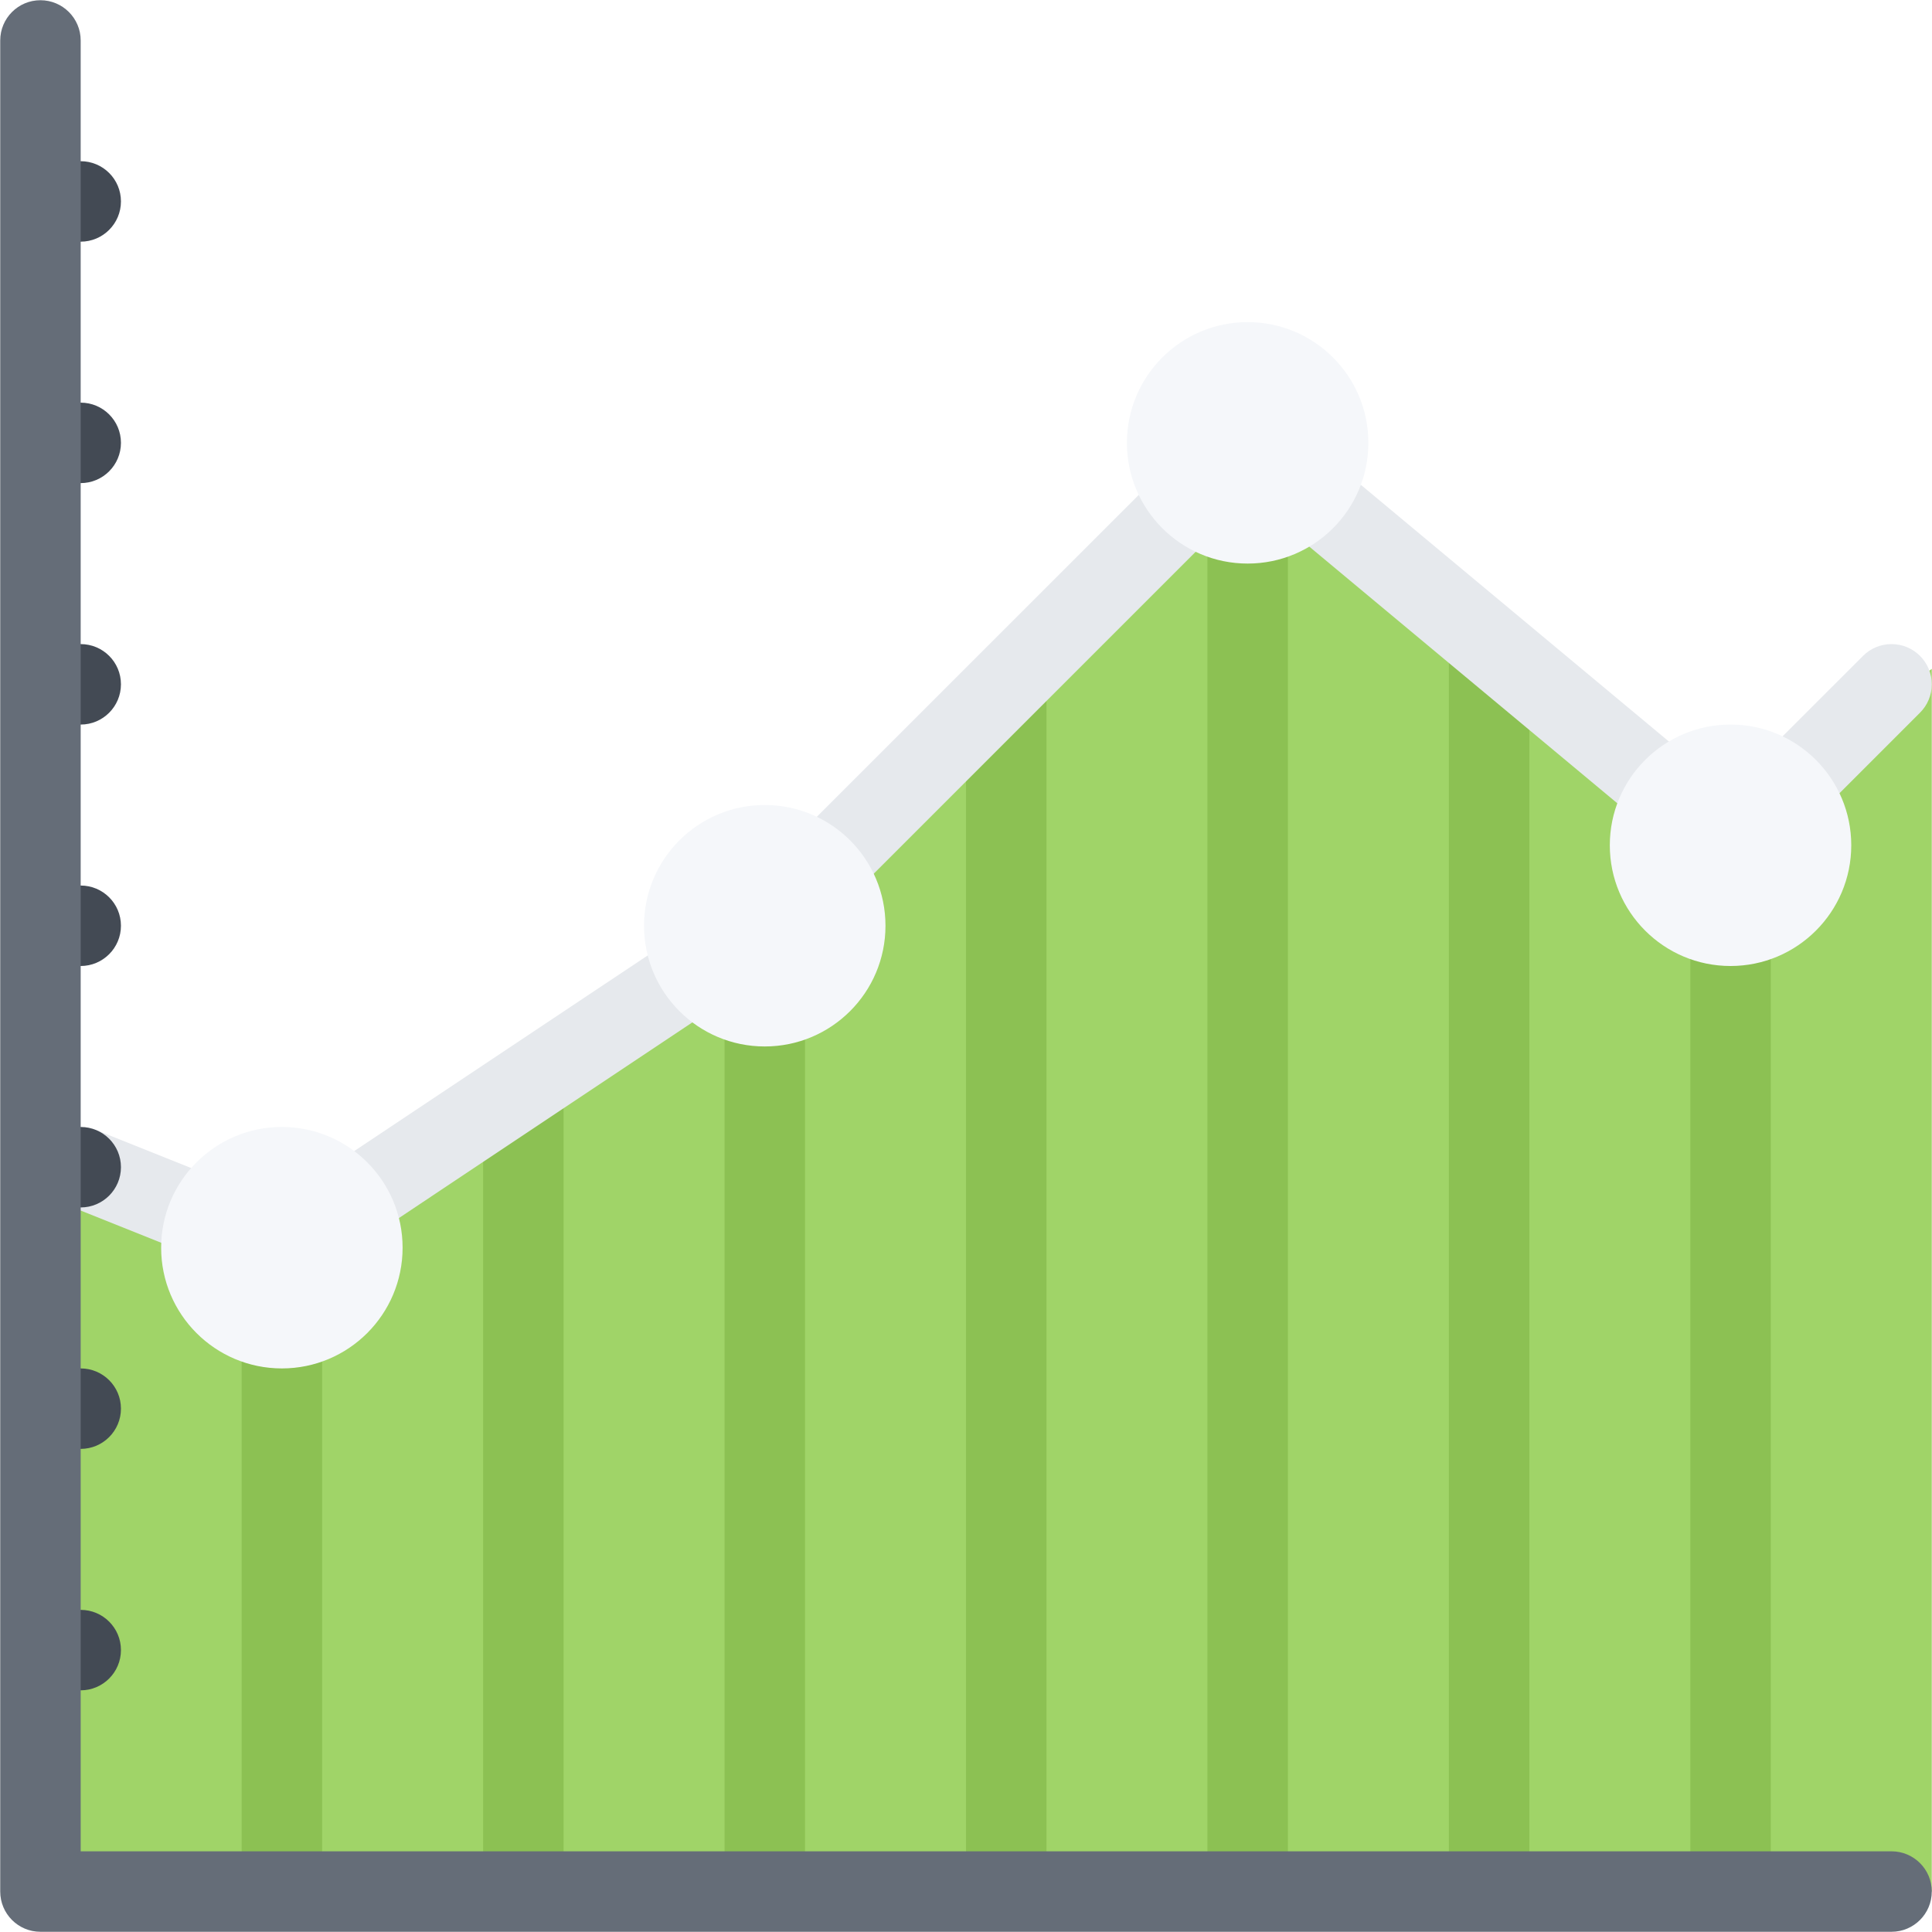
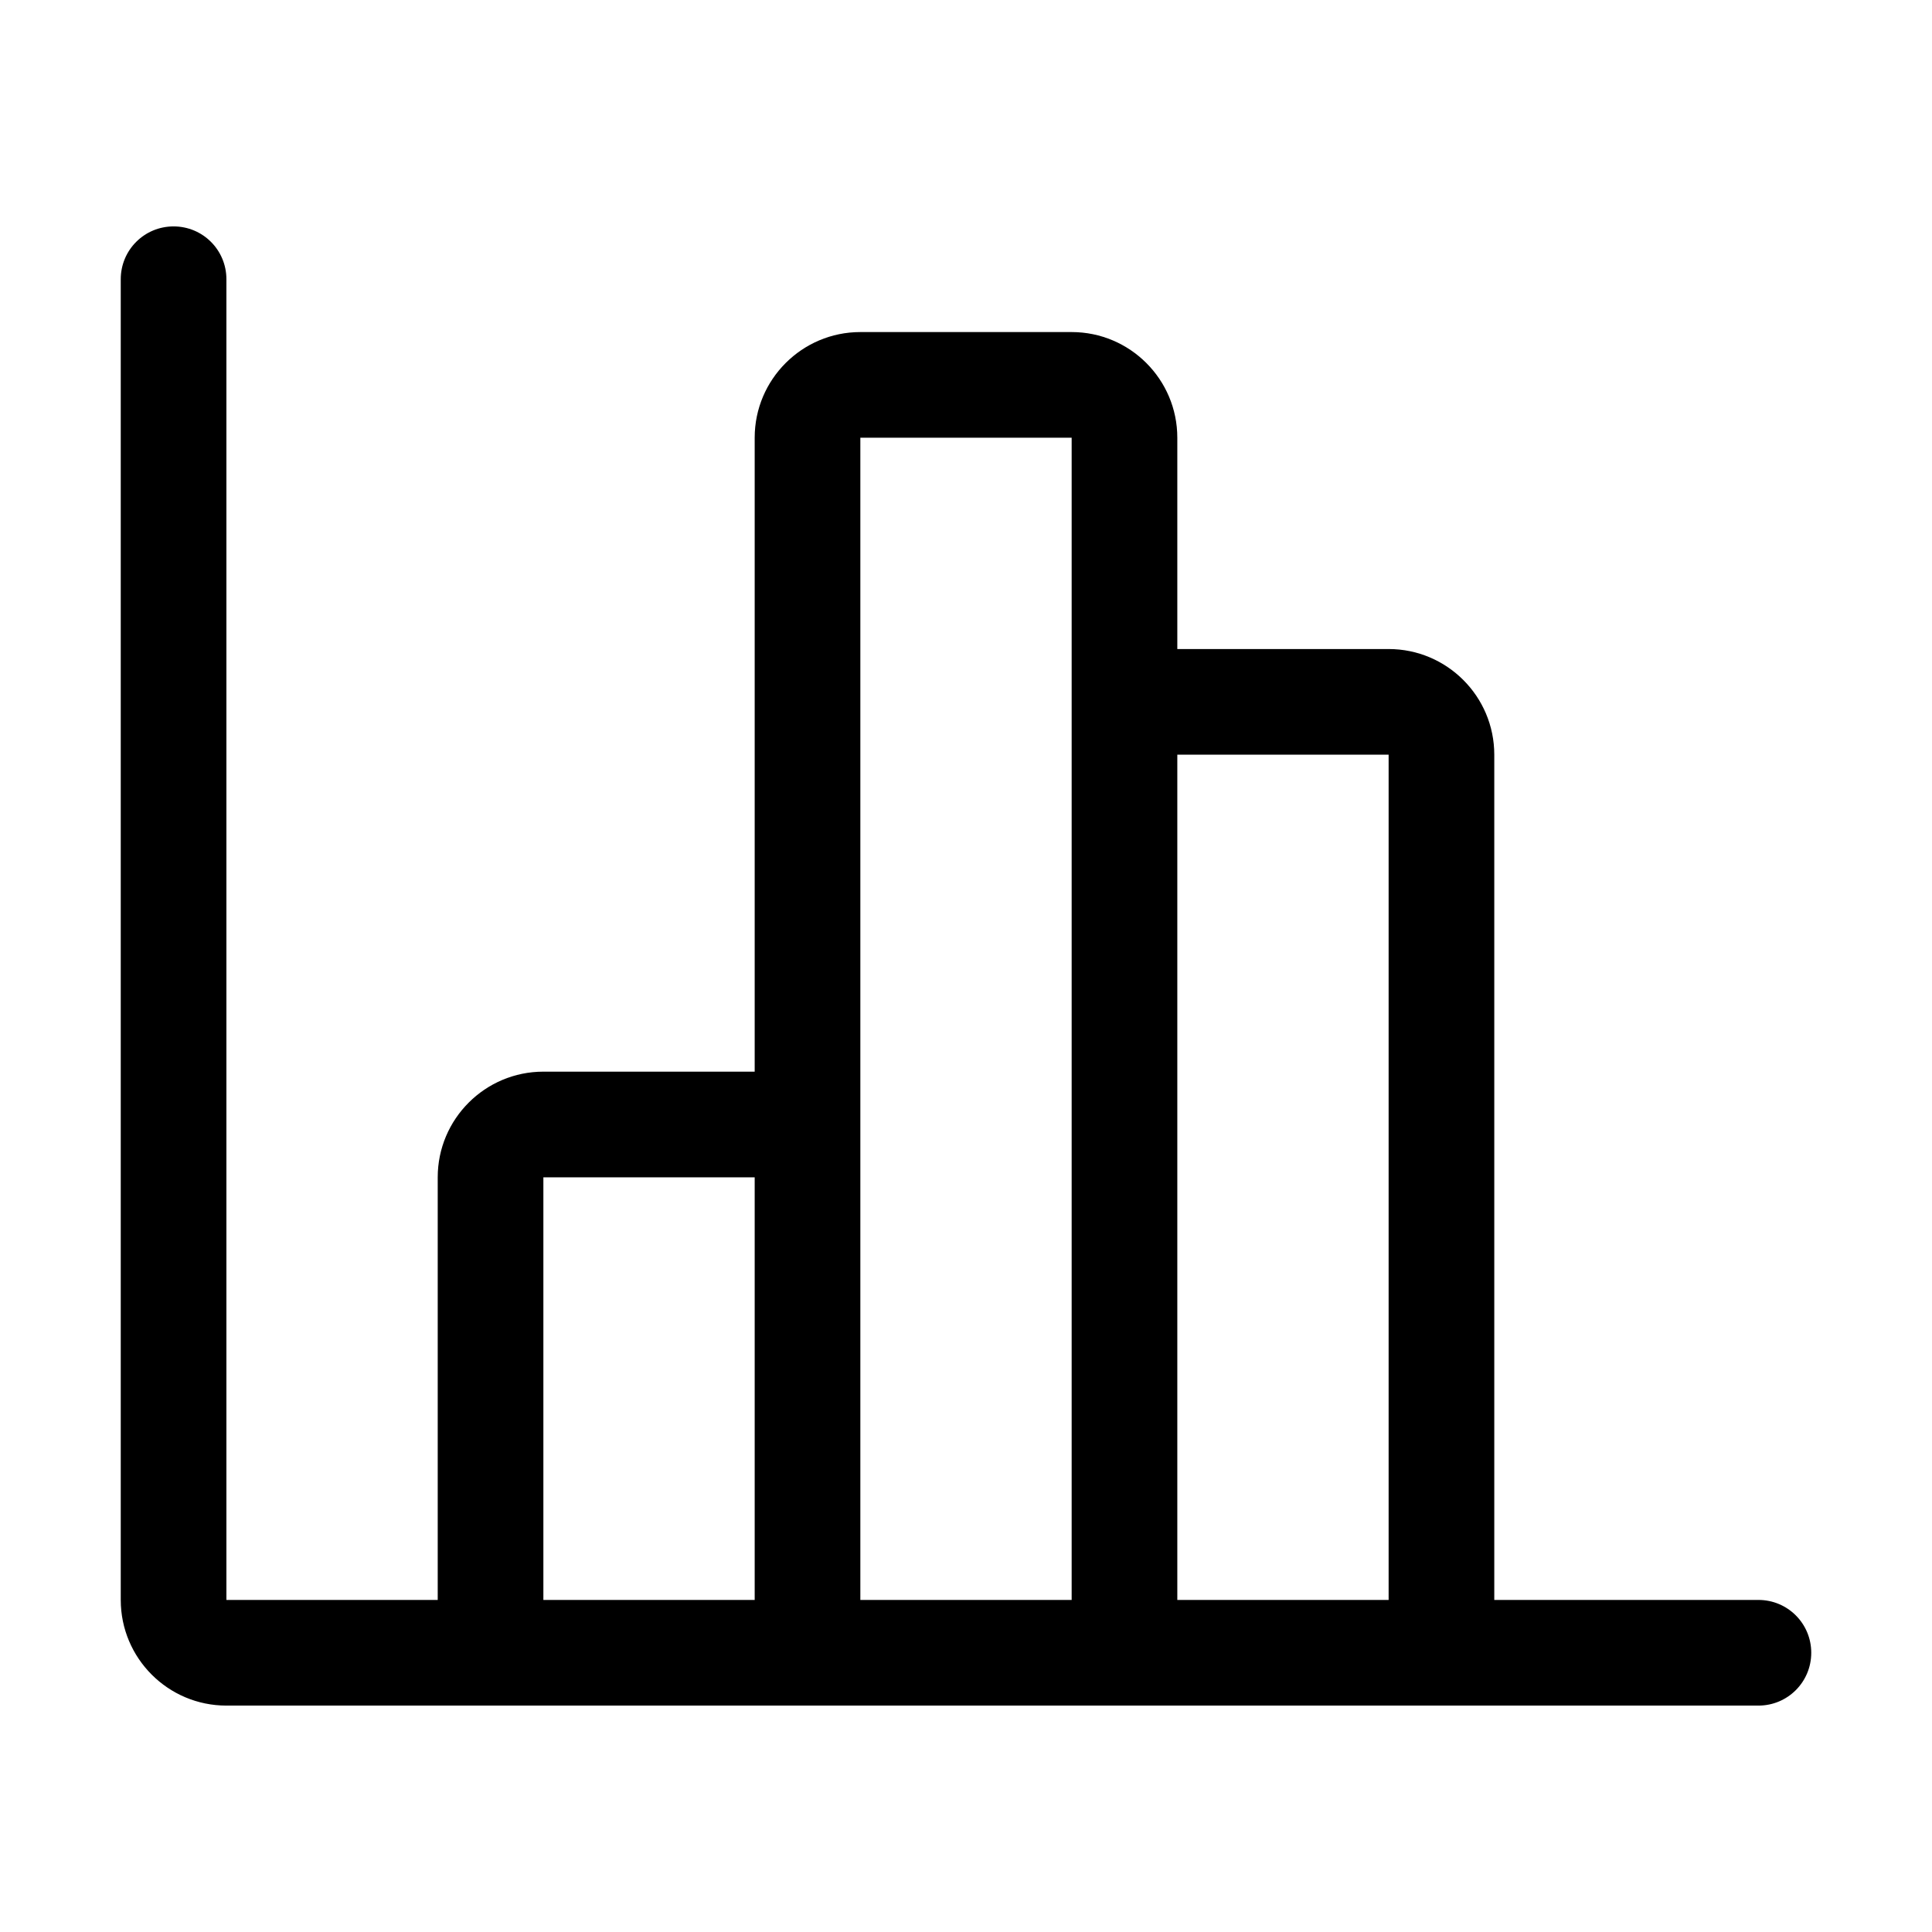
- <svg xmlns="http://www.w3.org/2000/svg" t="1588231865659" class="icon" viewBox="0 0 1024 1024" version="1.1" p-id="17249" width="200" height="200">
+ <svg xmlns="http://www.w3.org/2000/svg" t="1588579708839" class="icon" viewBox="0 0 1024 1024" version="1.1" p-id="7707" width="200" height="200">
  <defs>
    <style type="text/css" />
  </defs>
-   <path d="M938.558 418.49l-85.324-34.46-183.862-127.972-125.942 106.632-149.966 133.78-201.952 132.846-49.988 29.118-117.226-29.118-2.872 355.012 1002.456 18.214V354.504z" fill="#A0D468" p-id="17250" />
-   <path d="M128.088 661.308h42.646v341.234H128.088zM256.058 575.984h42.646v433.244h-42.646zM512 368.032h42.648v634.512H512zM384.03 490.66h42.646v511.882h-42.646zM639.972 233.406h42.644v769.136h-42.644zM895.914 448.014h42.644v554.53h-42.644zM767.942 341.382h42.648v661.16h-42.648z" fill="#8CC153" p-id="17251" />
-   <path d="M1023.882 362.69c0-11.78-9.558-21.306-21.338-21.306a21.232 21.232 0 0 0-15.092 6.248l-71.544 71.516-240.974-200.8-13.654 16.372-15.06-15.058-254.474 254.44-244.85 163.212-96.228-38.492-15.84 39.618 106.664 42.678 7.904-19.808 11.84 17.746 255.942-170.648-11.84-17.746 15.09 15.09 242.162-242.162 240.976 200.796 13.654-16.372 15.09 15.09 85.292-85.324a21.194 21.194 0 0 0 6.28-15.09z" fill="#E6E9ED" p-id="17252" />
-   <path d="M42.764 256.058c-11.778 0-21.338-9.56-21.338-21.34s9.56-21.306 21.338-21.306c11.78 0 21.34 9.528 21.34 21.306s-9.562 21.34-21.34 21.34zM42.764 384.03c-11.778 0-21.338-9.56-21.338-21.34s9.56-21.306 21.338-21.306c11.78 0 21.34 9.528 21.34 21.306s-9.562 21.34-21.34 21.34zM42.764 512c-11.778 0-21.338-9.56-21.338-21.34s9.56-21.306 21.338-21.306c11.78 0 21.34 9.528 21.34 21.306S54.542 512 42.764 512zM42.764 639.97c-11.778 0-21.338-9.562-21.338-21.34s9.56-21.308 21.338-21.308c11.78 0 21.34 9.532 21.34 21.308s-9.562 21.34-21.34 21.34zM42.764 767.942c-11.778 0-21.338-9.56-21.338-21.34s9.56-21.308 21.338-21.308c11.78 0 21.34 9.53 21.34 21.308s-9.562 21.34-21.34 21.34zM42.764 895.912c-11.778 0-21.338-9.56-21.338-21.34s9.56-21.306 21.338-21.306c11.78 0 21.34 9.528 21.34 21.306s-9.562 21.34-21.34 21.34zM42.764 128.088c-11.778 0-21.338-9.56-21.338-21.34s9.56-21.306 21.338-21.306c11.78 0 21.34 9.528 21.34 21.306s-9.562 21.34-21.34 21.34z" fill="#434A54" p-id="17253" />
-   <path d="M1002.544 981.236H42.764V21.456c0-11.78-9.56-21.338-21.338-21.338C9.646 0.118 0.118 9.676 0.118 21.456v981.088c0 11.78 9.53 21.34 21.308 21.34h981.12c11.78 0 21.338-9.56 21.338-21.34s-9.56-21.308-21.34-21.308z" fill="#656D78" p-id="17254" />
-   <path d="M149.396 661.308m-63.986 0a63.986 63.986 0 1 0 127.972 0 63.986 63.986 0 1 0-127.972 0Z" fill="#F5F7FA" p-id="17255" />
-   <path d="M405.336 490.66m-63.986 0a63.986 63.986 0 1 0 127.972 0 63.986 63.986 0 1 0-127.972 0Z" fill="#F5F7FA" p-id="17256" />
-   <path d="M661.28 234.718m-63.986 0a63.986 63.986 0 1 0 127.972 0 63.986 63.986 0 1 0-127.972 0Z" fill="#F5F7FA" p-id="17257" />
-   <path d="M917.22 448.014m-63.986 0a63.986 63.986 0 1 0 127.972 0 63.986 63.986 0 1 0-127.972 0Z" fill="#F5F7FA" p-id="17258" />
+   <path d="M932 848H792V400c0-30.9-25.1-56-56-56H624V232c0-30.9-25.1-56-56-56H456c-30.9 0-56 25.1-56 56v336H288c-30.9 0-56 25.1-56 56v224H120V148c0-15.5-12.5-28-28-28s-28 12.5-28 28v700c0 30.9 25.1 56 56 56h812c15.5 0 28-12.5 28-28s-12.5-28-28-28z m-644 0V624h112v224H288z m168 0V232h112v616H456z m168 0V400h112v448H624z" p-id="7708" />
</svg>
